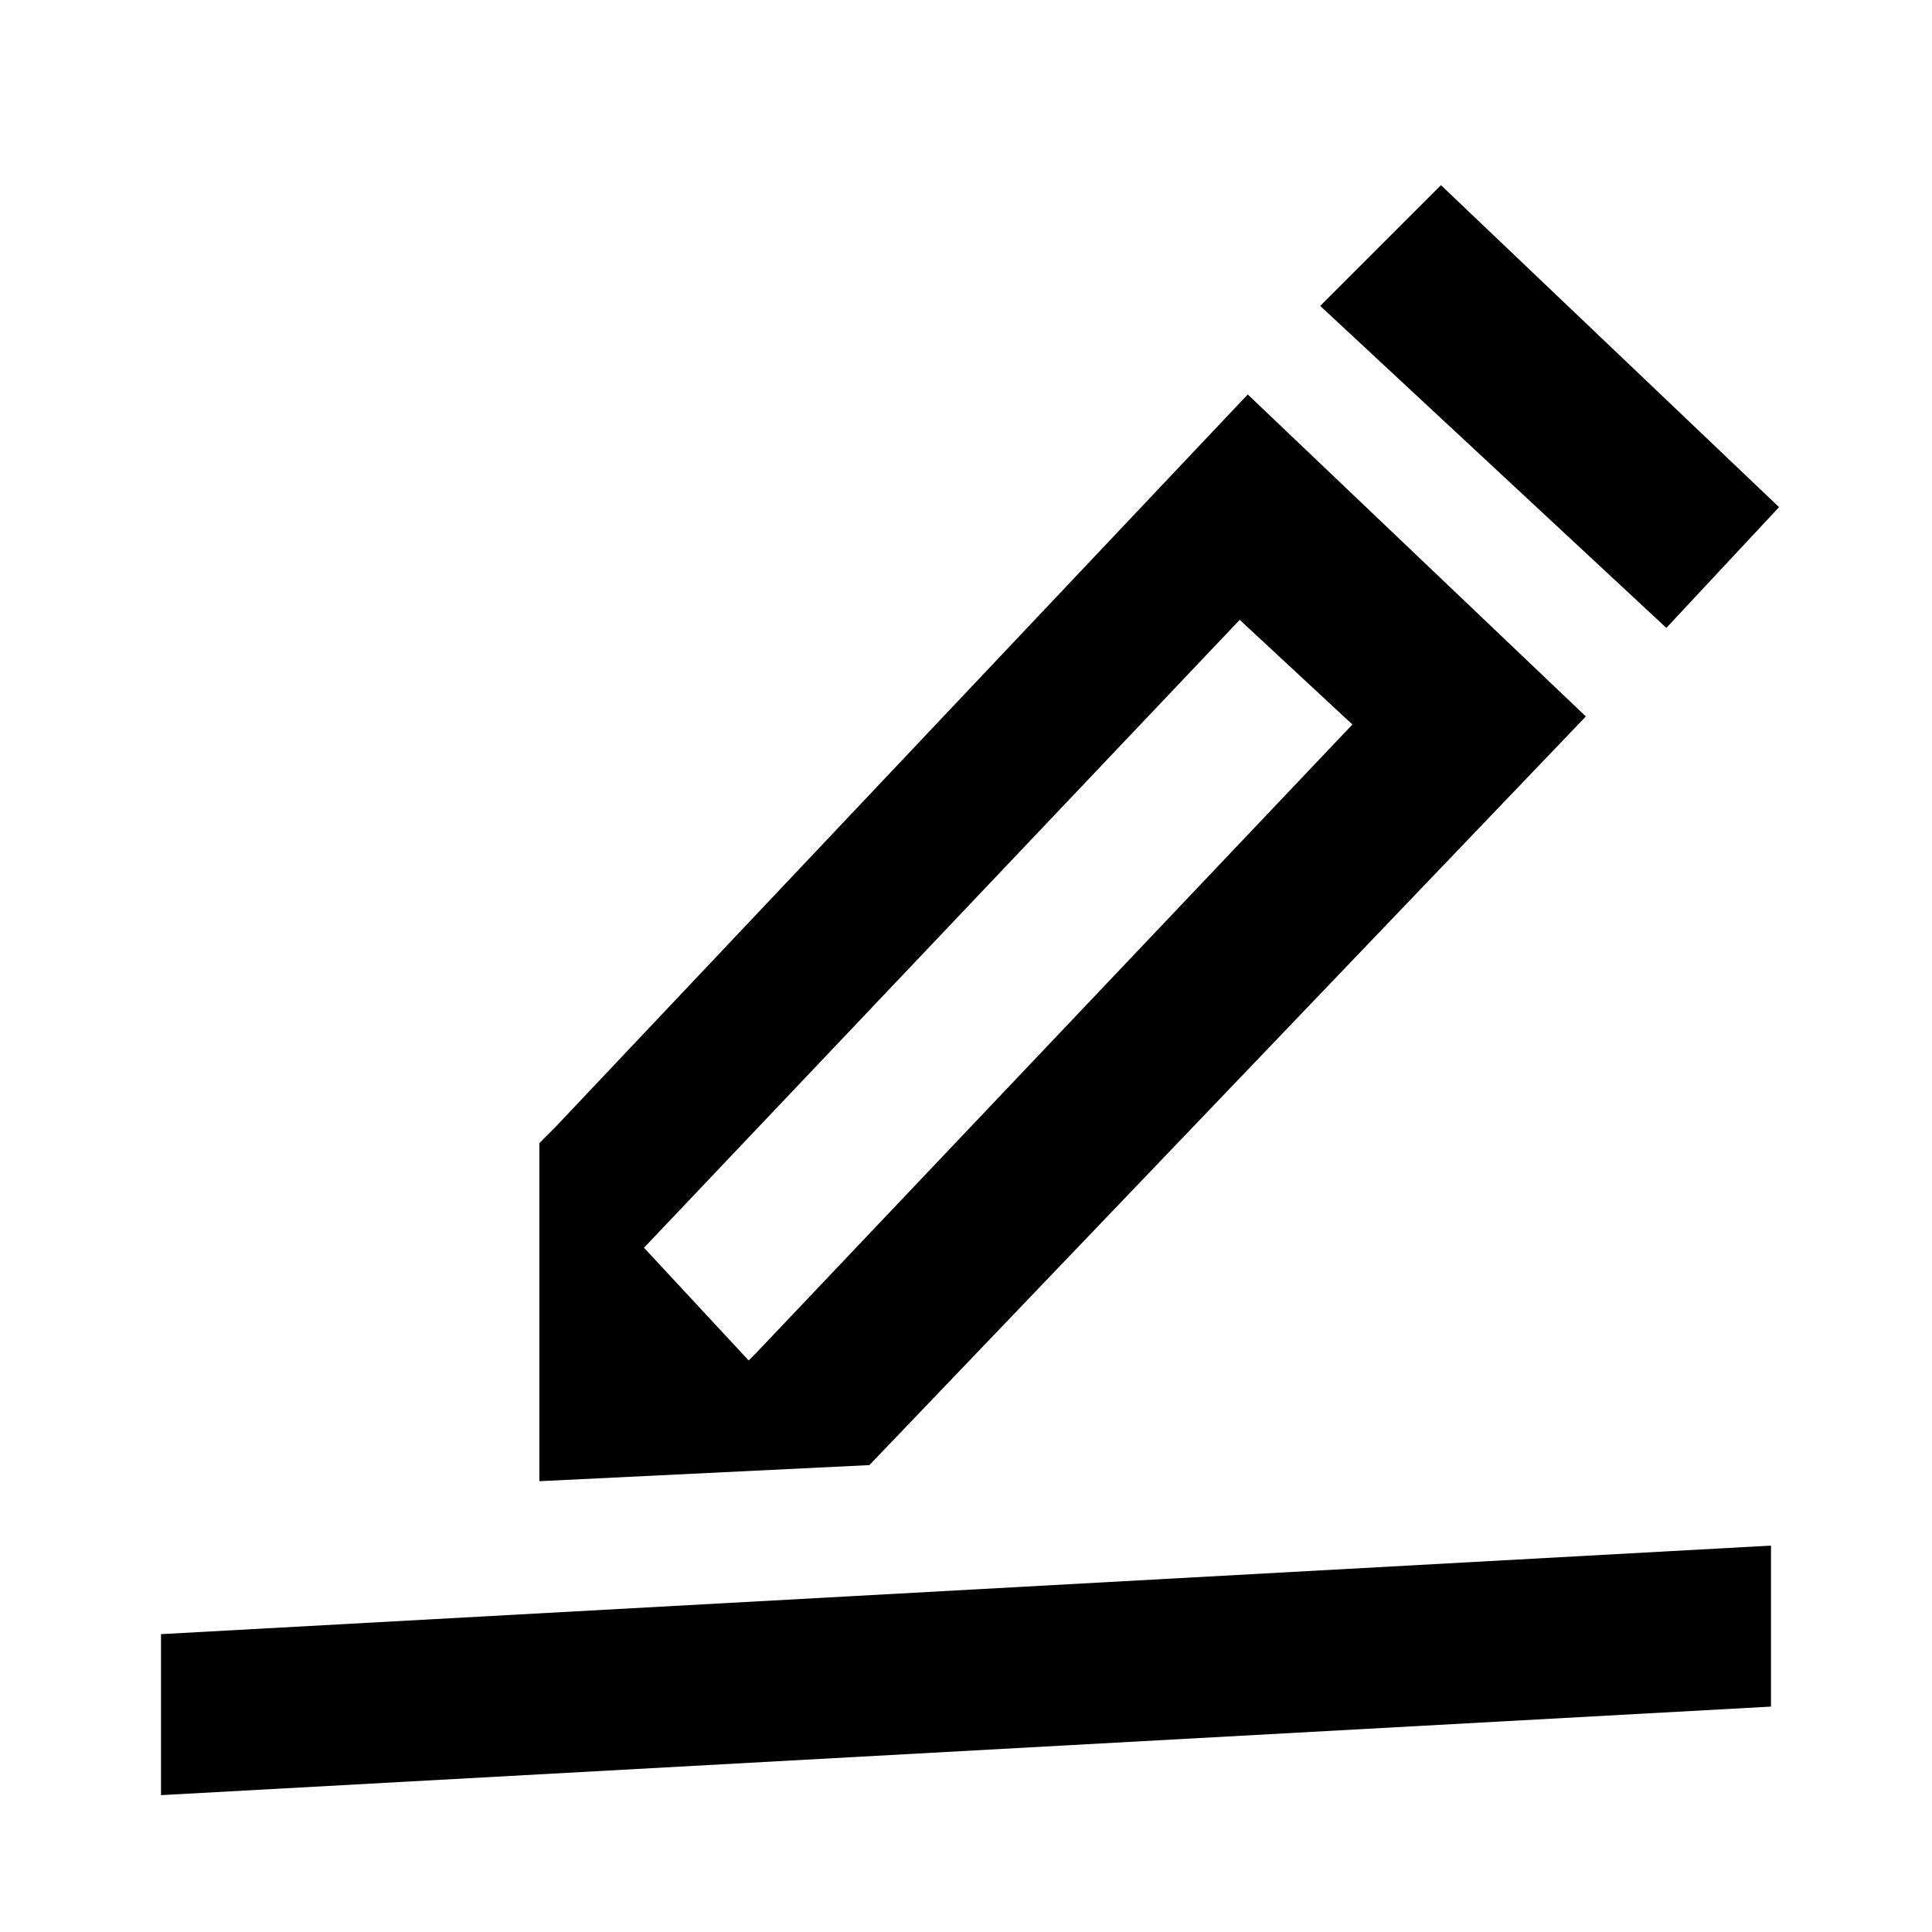
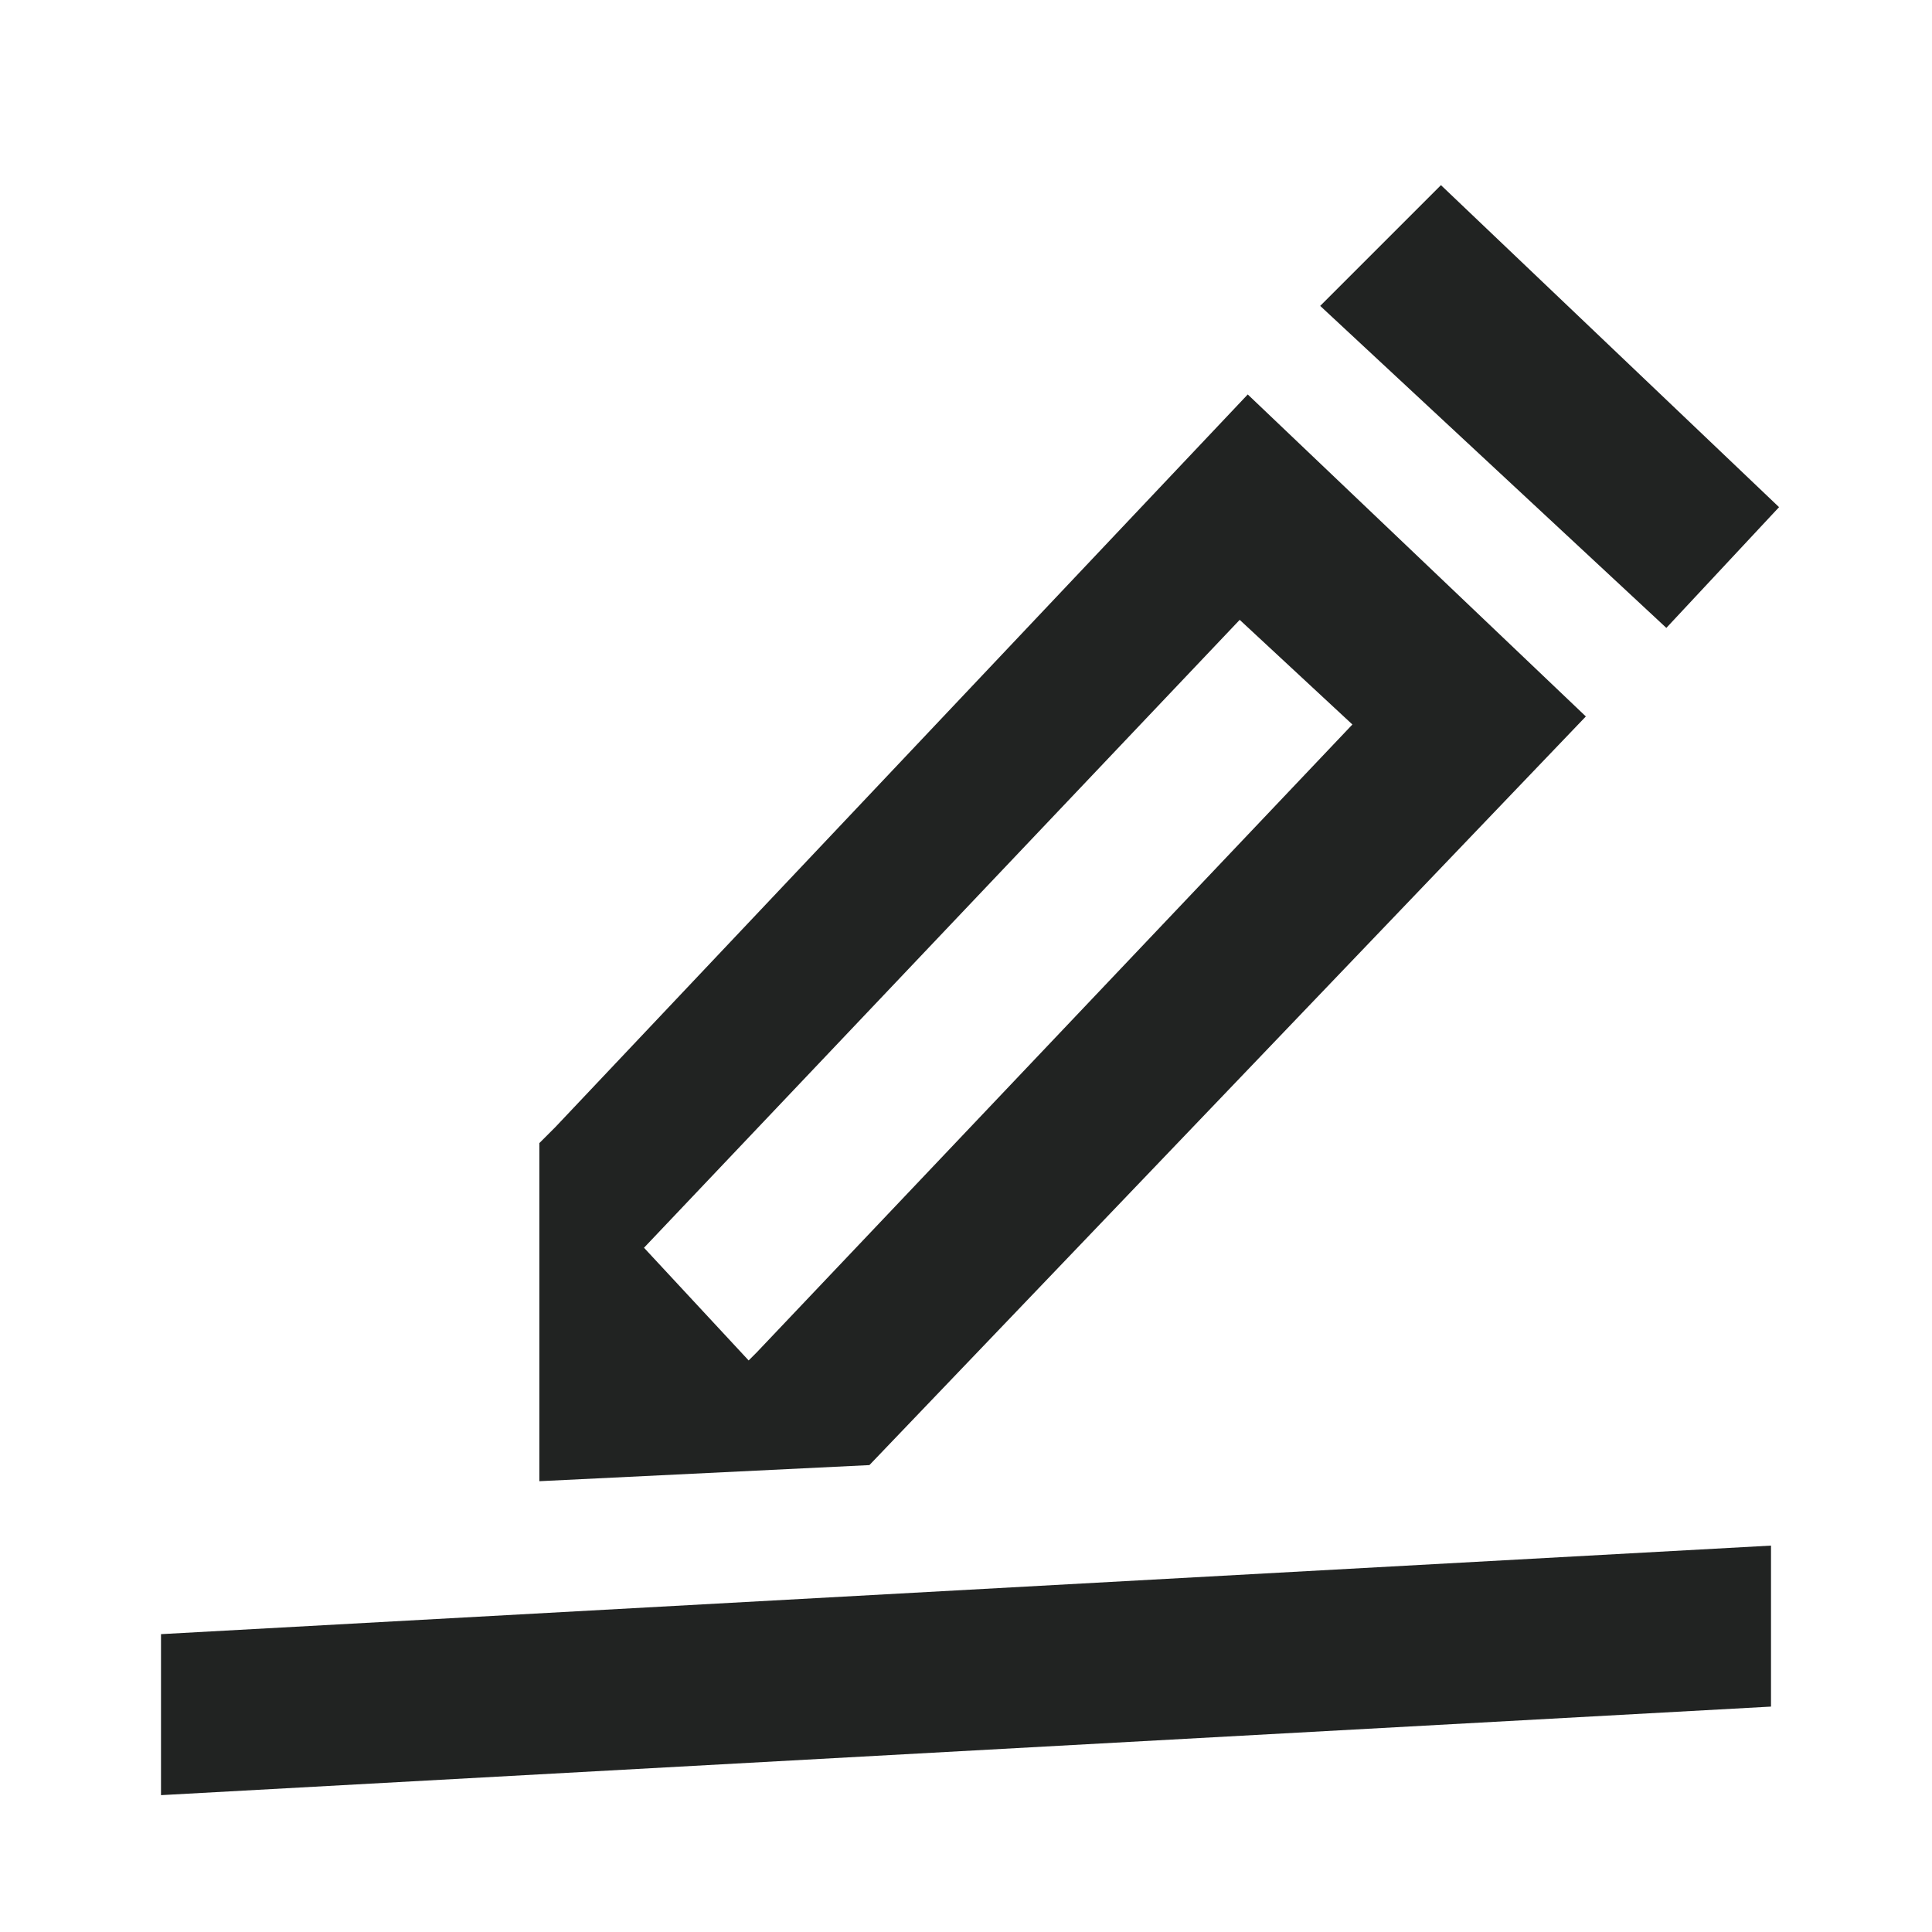
<svg xmlns="http://www.w3.org/2000/svg" width="24" height="24" viewBox="0 0 24 24" fill="none">
-   <path d="M17.9 2.3L22.1 6.3L20.7 7.8L16.4 3.8L17.9 2.3Z" fill="currentColor" />
-   <path fill-rule="evenodd" clip-rule="evenodd" d="M10.8 18.2L19.7 8.9L15.5 4.9L6.9 14L6.7 14.2V18.4L10.8 18.2ZM8 15.5L15.4 7.7L16.8 9L9.4 16.8L9.3 16.9L8 15.5Z" fill="currentColor" />
-   <path d="M22 21.2L2 22.3V20.3L22 19.2V21.2Z" fill="currentColor" />
+   <path d="M17.9 2.3L22.1 6.3L20.7 7.8L16.4 3.8L17.9 2.3Z" fill="#212322" />
+   <path fill-rule="evenodd" clip-rule="evenodd" d="M10.8 18.2L19.7 8.9L15.5 4.9L6.9 14L6.7 14.2V18.4L10.8 18.2ZM8 15.5L15.4 7.7L16.8 9L9.4 16.8L9.3 16.9L8 15.5Z" fill="#212322" />
+   <path d="M22 21.2L2 22.3V20.3L22 19.2V21.2Z" fill="#212322" />
</svg>
